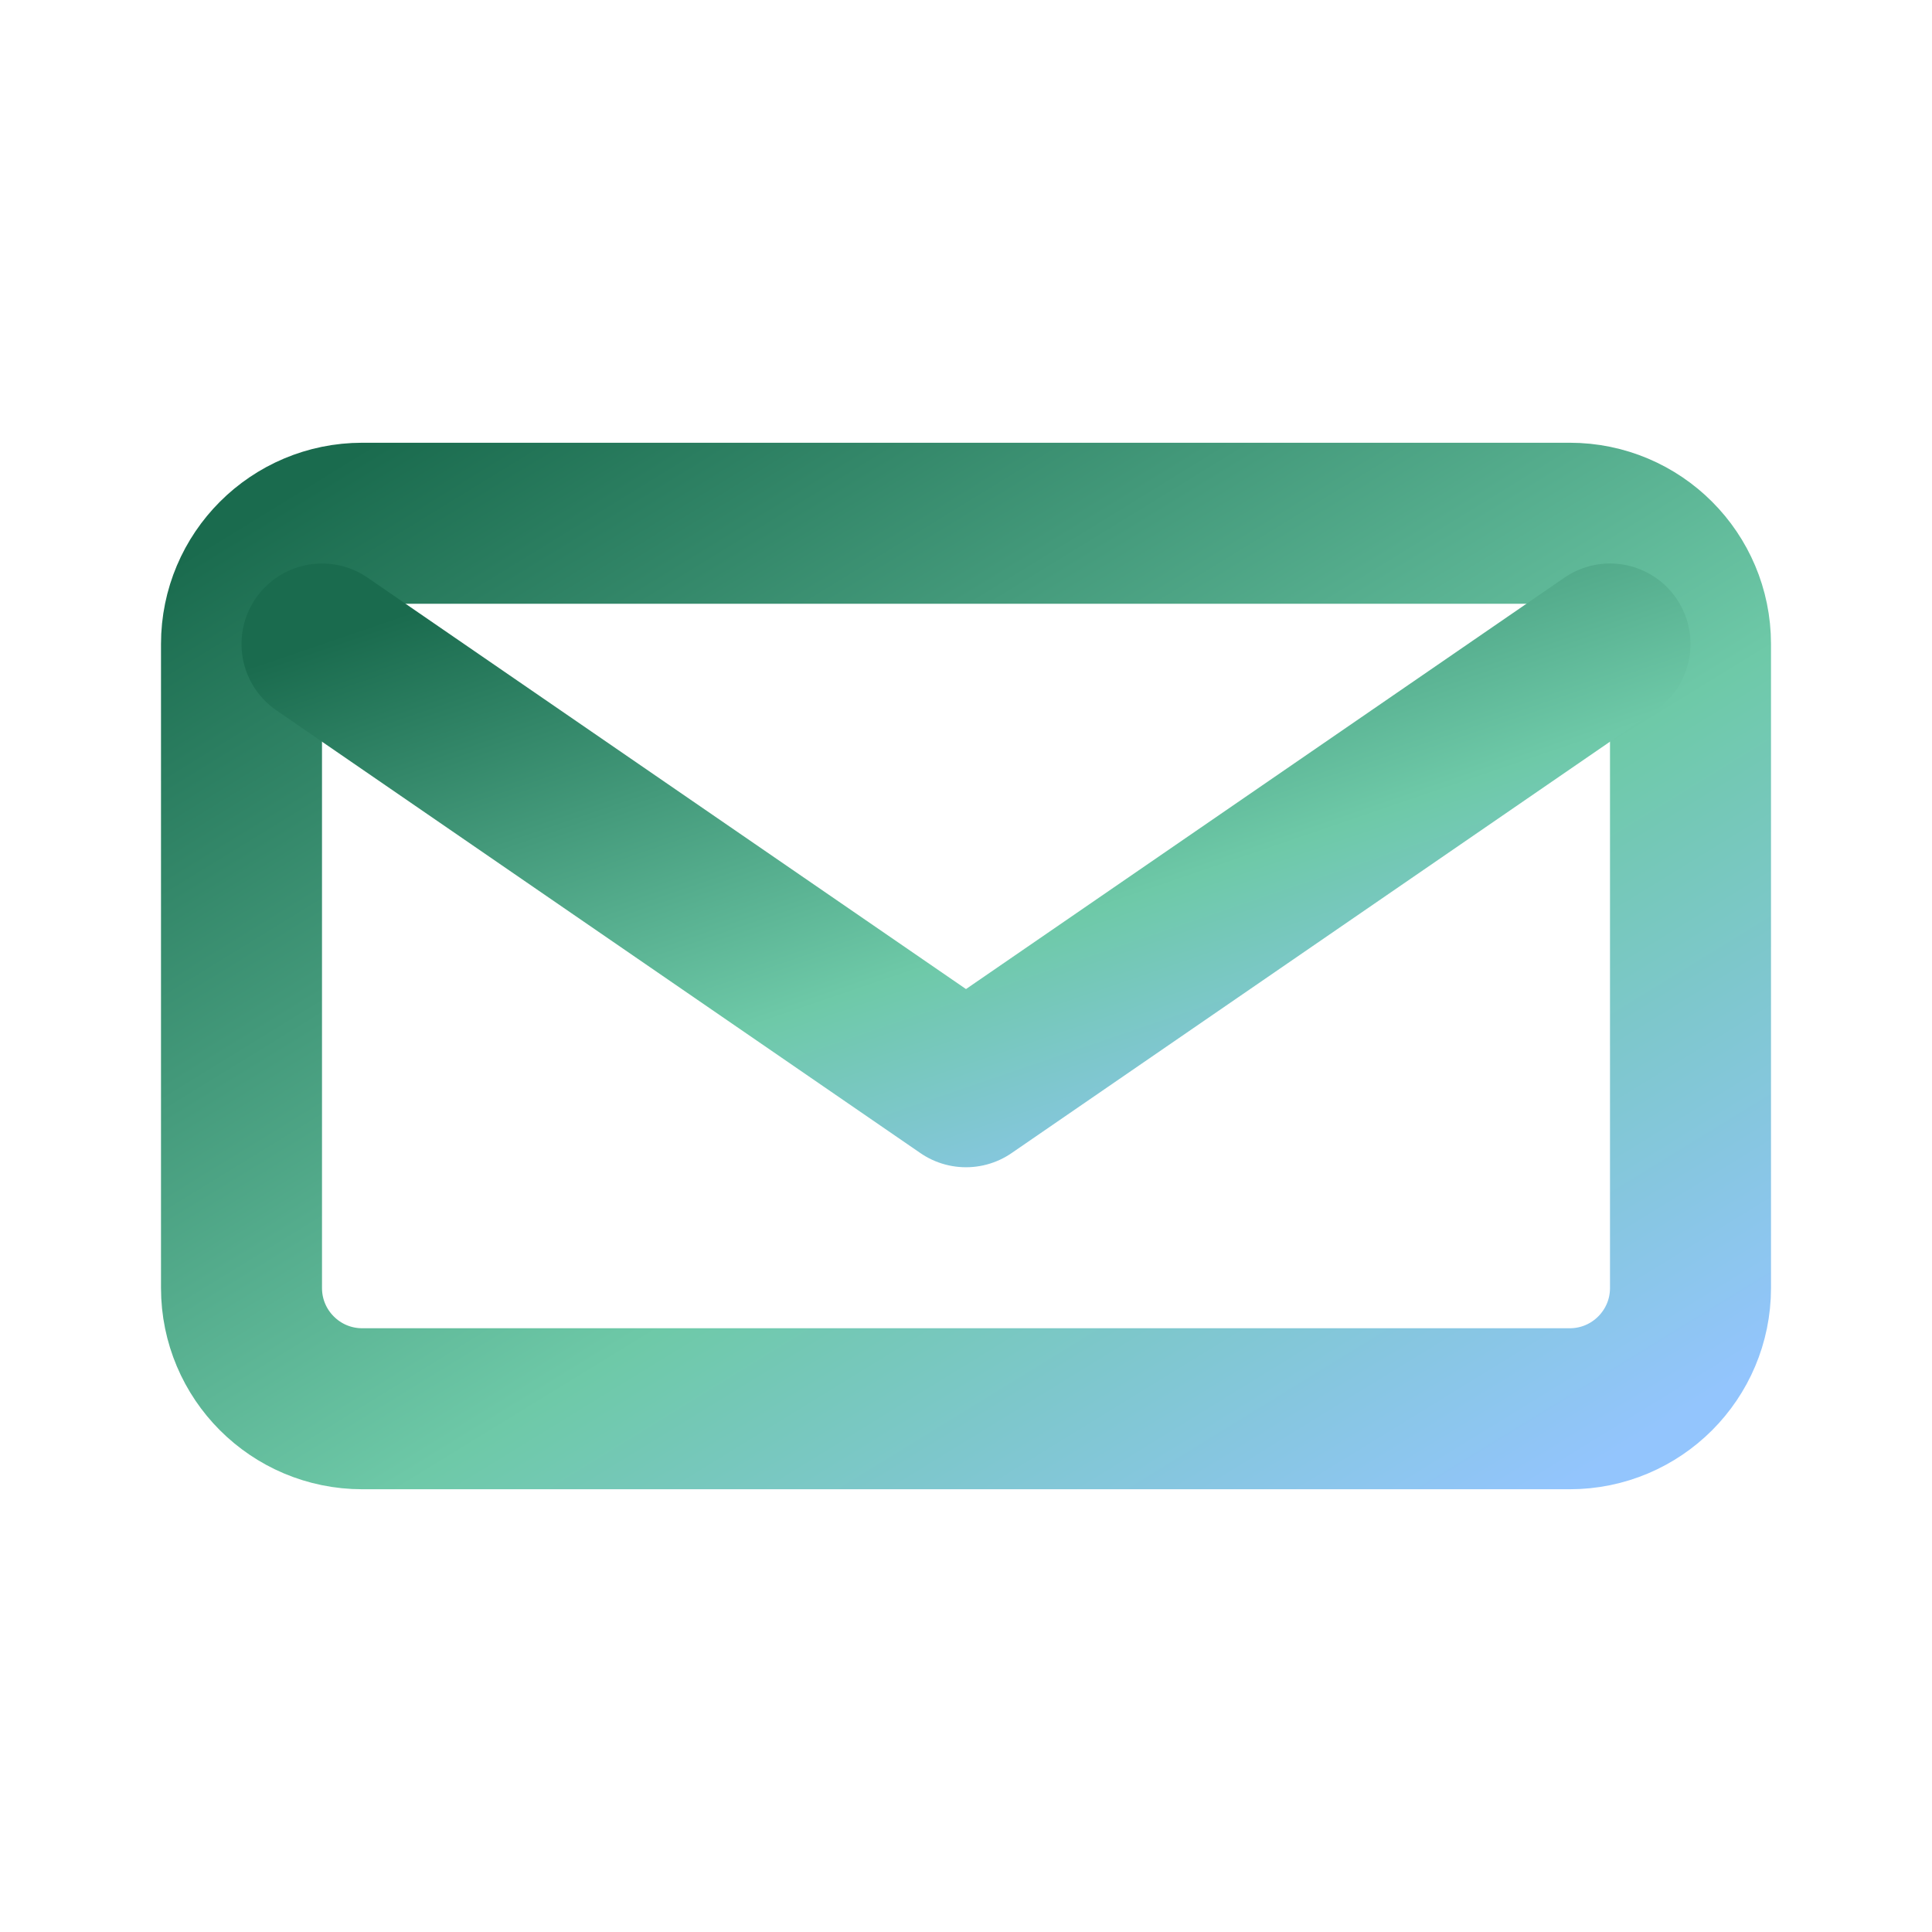
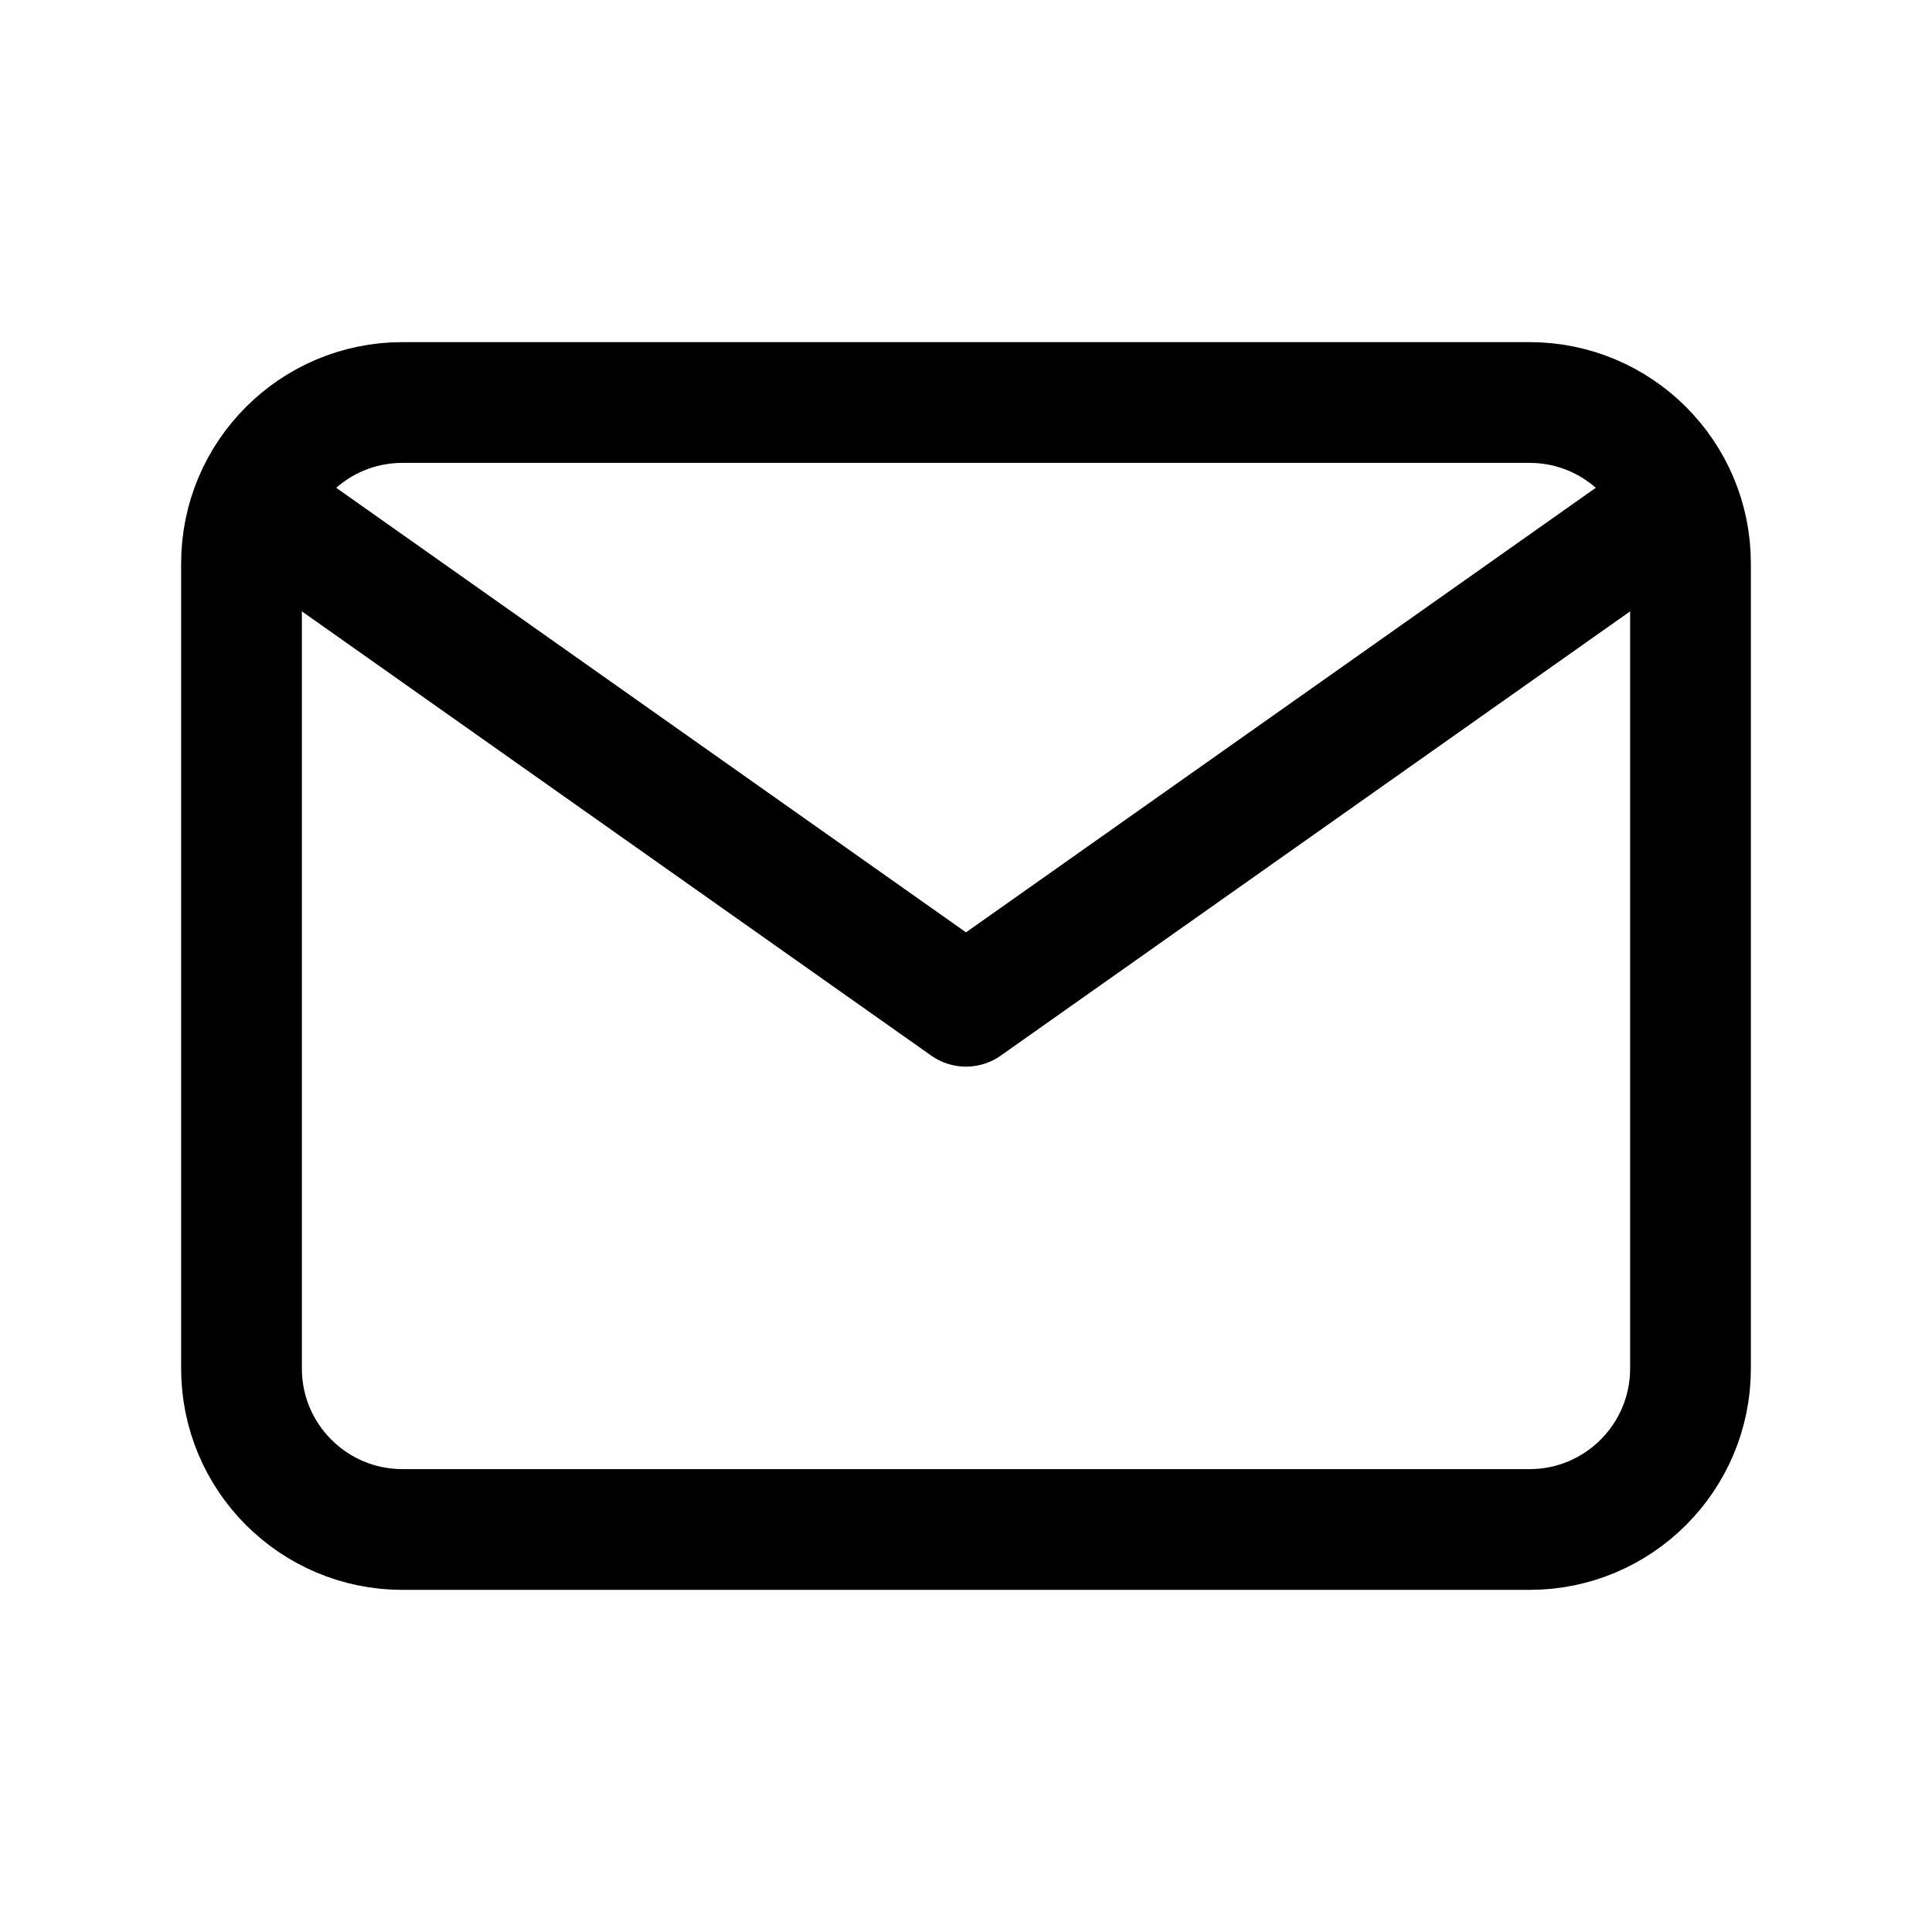
- <svg xmlns="http://www.w3.org/2000/svg" viewBox="0 0 24 24" fill="none" stroke-width="2" stroke-linecap="round" stroke-linejoin="round">
-   <defs>
-     <linearGradient id="mail-g" x1="0%" y1="0%" x2="100%" y2="100%">
-       <stop offset="0%" stop-color="#1a6b4e" />
-       <stop offset="60%" stop-color="#6ec9a8" />
-       <stop offset="100%" stop-color="#93c5fd" />
-     </linearGradient>
-   </defs>
-   <path d="M4.5 6.5h15a1.5 1.5 0 0 1 1.5 1.5v8a1.5 1.5 0 0 1-1.5 1.5h-15A1.5 1.5 0 0 1 3 16V8a1.5 1.5 0 0 1 1.5-1.5Z" stroke="url(#mail-g)" />
-   <path d="m4 8 8 5.5L20 8" stroke="url(#mail-g)" />
+ <svg xmlns="http://www.w3.org/2000/svg" viewBox="0 0 24 24" fill="none" stroke="currentColor" stroke-width="1.5" stroke-linecap="round" stroke-linejoin="round">
+   <rect x="3" y="5" width="18" height="14" rx="2" />
+   <path d="m3.5 6.5 8.5 6 8.5-6" />
</svg>
